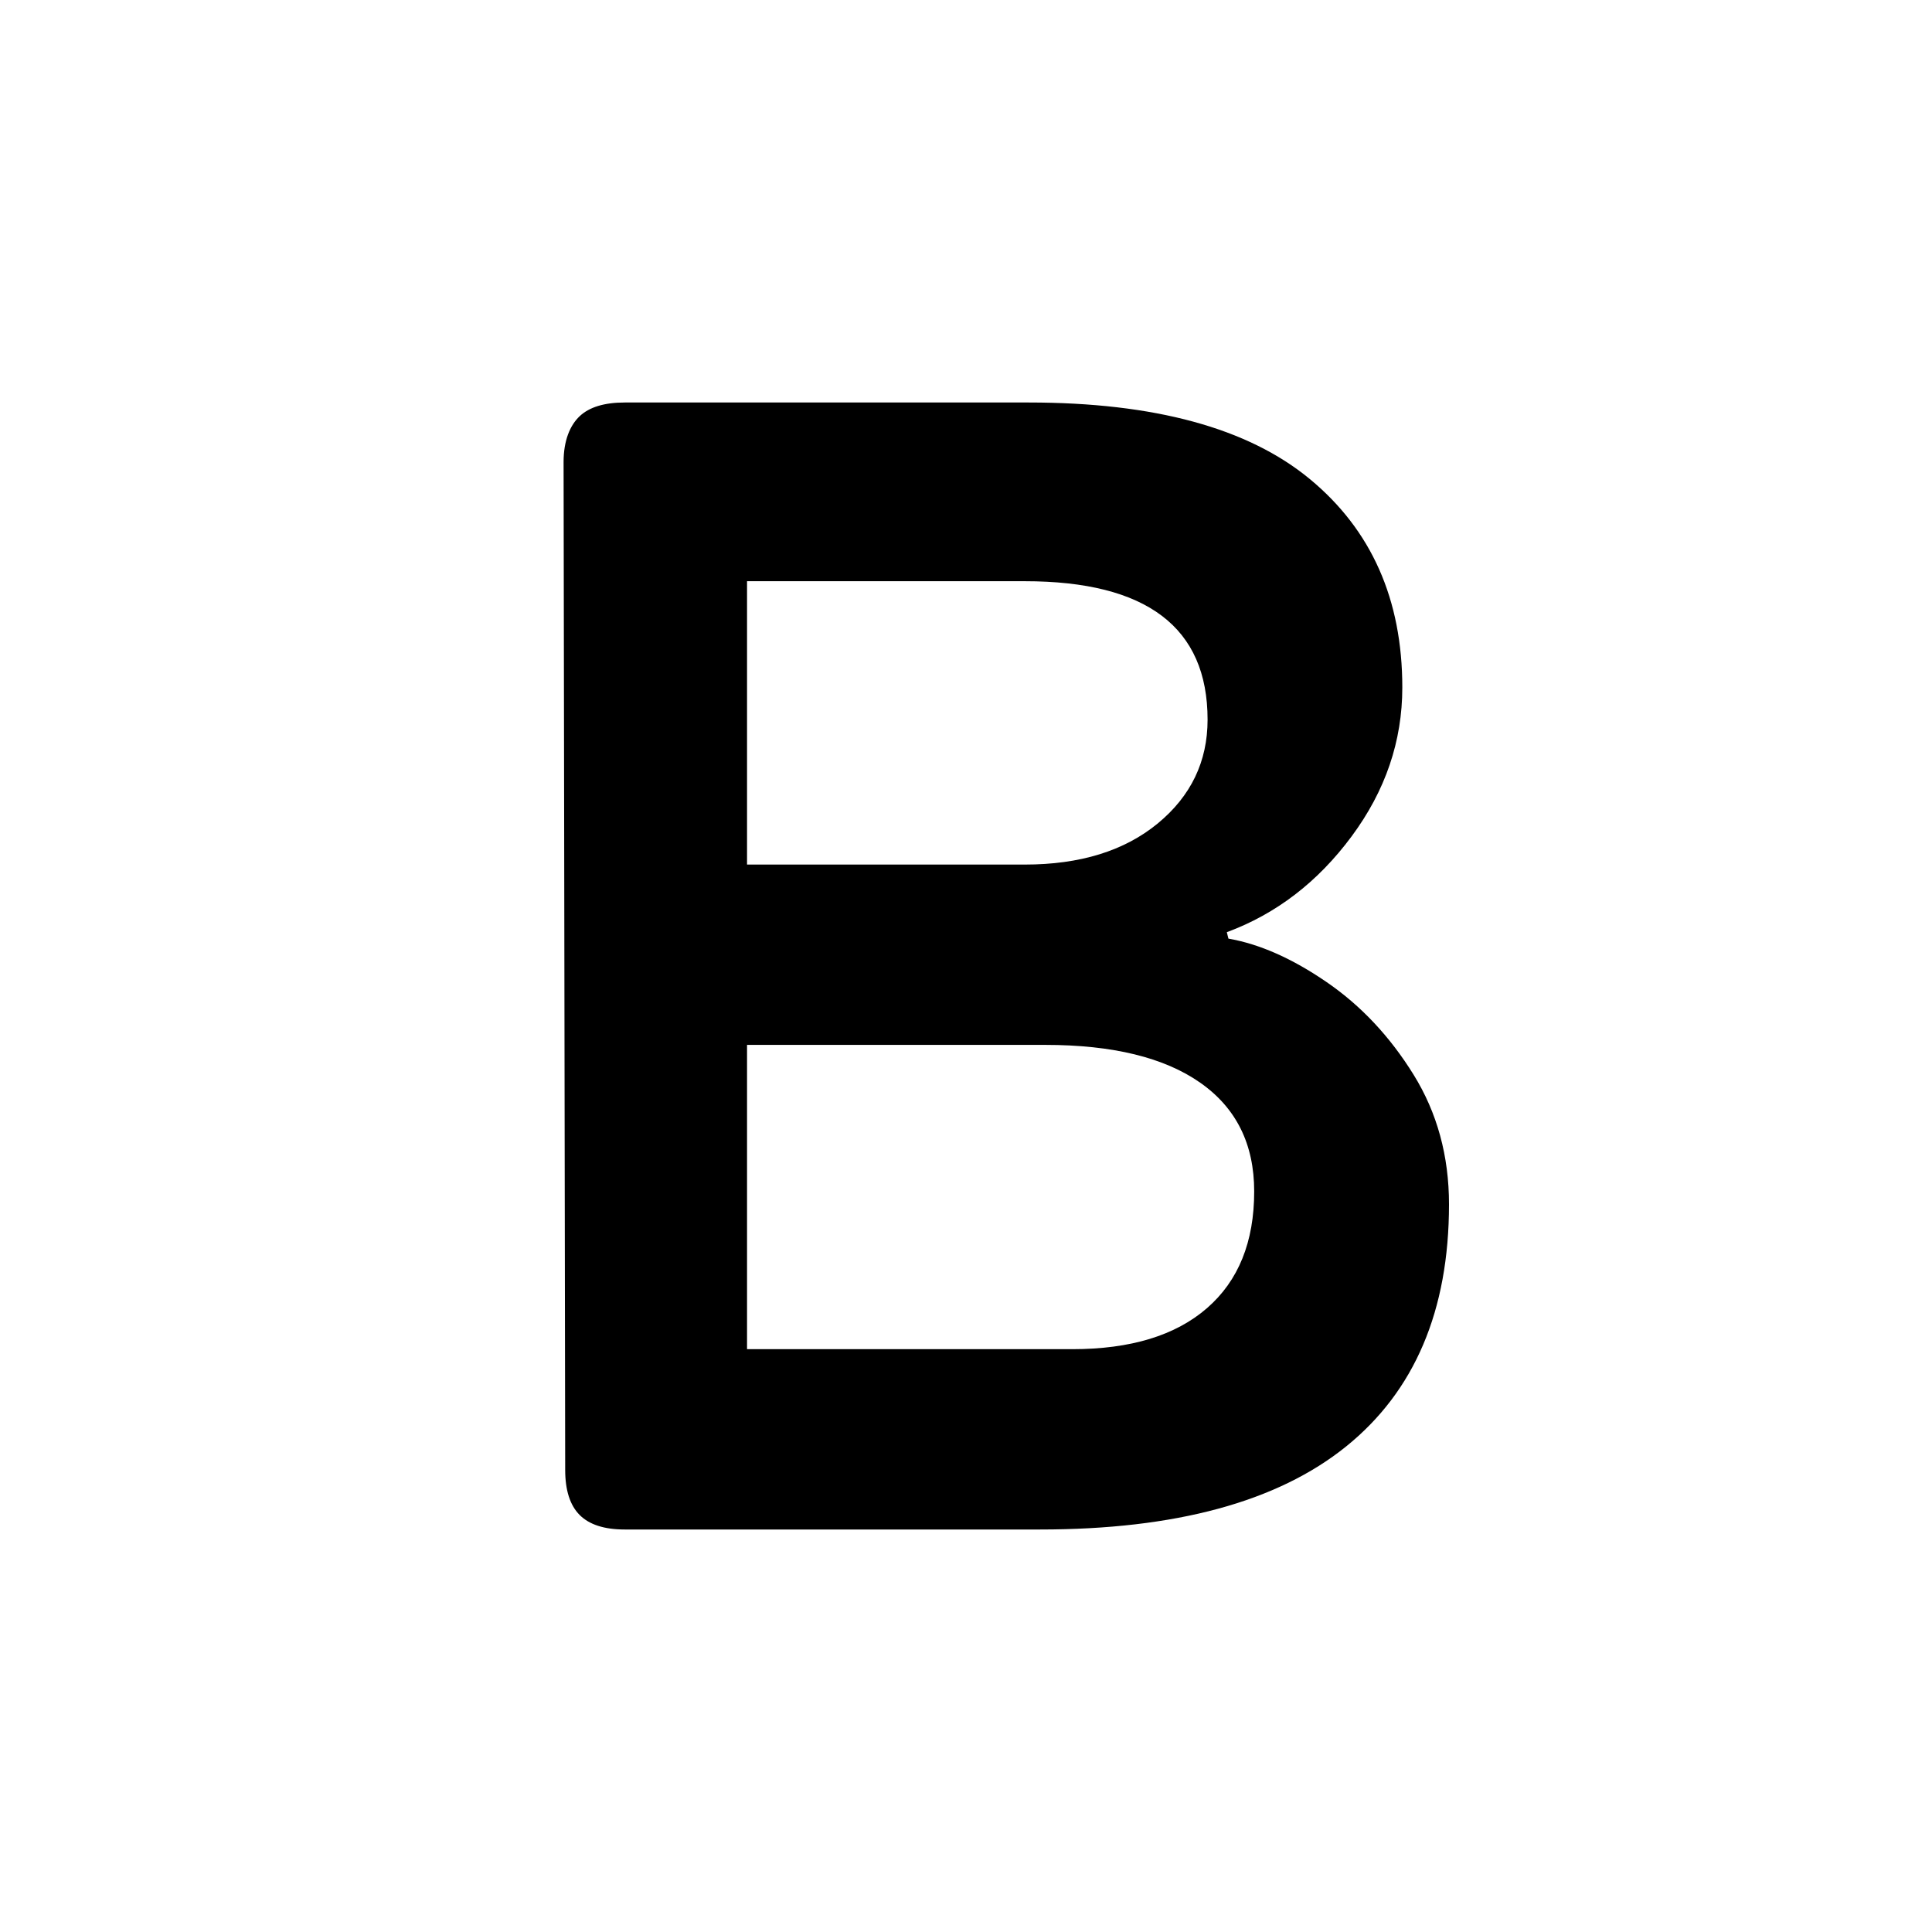
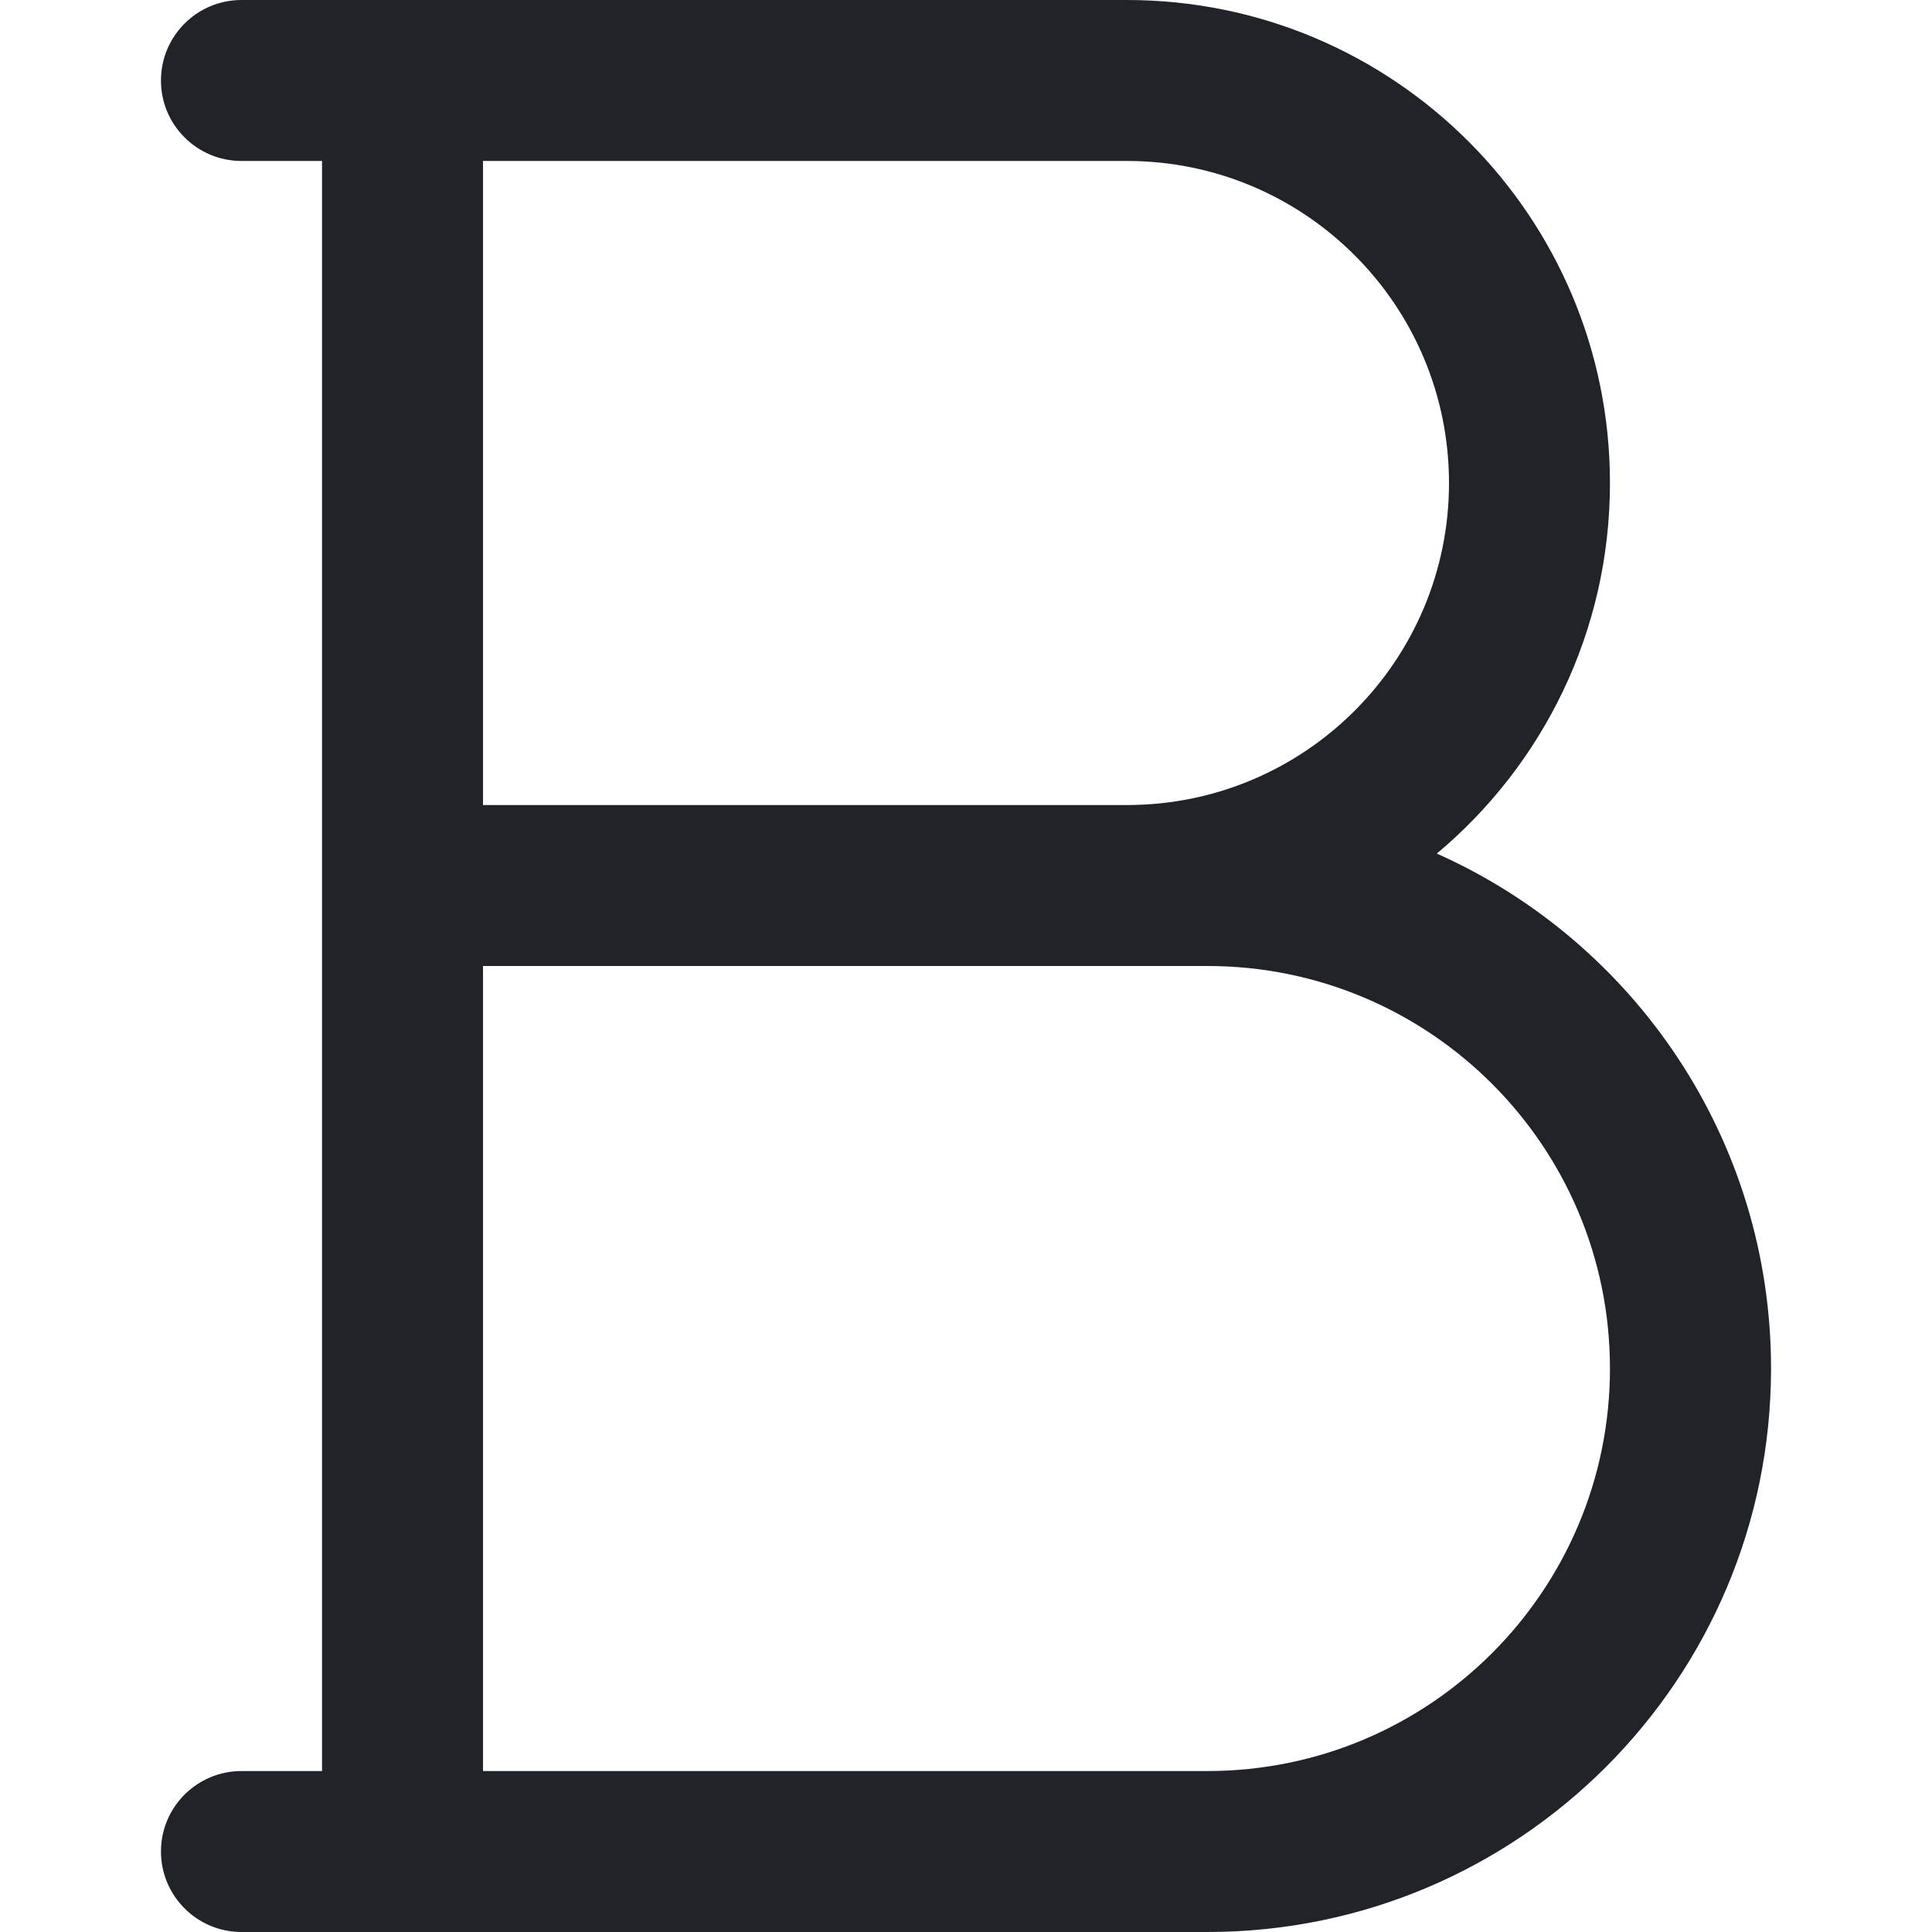
- <svg xmlns="http://www.w3.org/2000/svg" width="24px" height="24px" viewBox="0 0 24 24" version="1.1">
-   <defs />
-   <g stroke="none" stroke-width="1" fill="none" fill-rule="evenodd">
-     <path d="M7.761,19 C7.508,19 7.321,18.94 7.201,18.82 C7.081,18.7 7.021,18.513 7.021,18.26 L7.001,5.74 C7.001,5.473 7.081,5.283 7.201,5.17 C7.321,5.057 7.508,5 7.761,5 L12.78,5 C14.34,5 15.503,5.317 16.27,5.95 C17.037,6.583 17.42,7.447 17.42,8.54 C17.42,9.207 17.21,9.823 16.79,10.39 C16.37,10.957 15.853,11.353 15.24,11.58 L15.26,11.66 C15.647,11.727 16.053,11.907 16.48,12.2 C16.907,12.493 17.267,12.877 17.56,13.35 C17.853,13.823 18,14.36 18,14.96 C18,16.28 17.573,17.283 16.72,17.97 C15.867,18.657 14.6,19 12.92,19 L7.761,19 Z M12.73,10.74 C13.417,10.74 13.967,10.57 14.381,10.23 C14.794,9.89 15.001,9.46 15.001,8.94 C15.001,7.793 14.244,7.22 12.73,7.22 L9.28,7.22 L9.28,10.74 L12.73,10.74 Z M13.32,16.76 C14.045,16.76 14.603,16.59 14.994,16.25 C15.385,15.91 15.58,15.427 15.58,14.8 C15.58,14.213 15.357,13.763 14.91,13.45 C14.464,13.137 13.822,12.98 12.985,12.98 L9.28,12.98 L9.28,16.76 L13.32,16.76 Z" fill="#000000" />
-   </g>
+ <svg xmlns="http://www.w3.org/2000/svg" width="16" height="16" viewBox="0 0 16 16" fill="none">
+   <path fill-rule="evenodd" clip-rule="evenodd" d="M1.333 0.667C1.333 0.298 1.632 0 2 0H3.333H9.333C11.543 0 13.333 1.791 13.333 4C13.333 5.233 12.776 6.335 11.899 7.069C13.53 7.796 14.667 9.432 14.667 11.333C14.667 13.911 12.577 16 10 16H2C1.632 16 1.333 15.701 1.333 15.333C1.333 14.965 1.632 14.667 2 14.667H2.667V7.333V1.333H2C1.632 1.333 1.333 1.035 1.333 0.667ZM4 6.667H9.333C10.806 6.667 12 5.473 12 4C12 2.527 10.806 1.333 9.333 1.333H4V6.667ZM4 8V14.667H10C11.841 14.667 13.333 13.174 13.333 11.333C13.333 9.492 11.841 8 10 8H9.333H4Z" fill="#202327" />
</svg>
